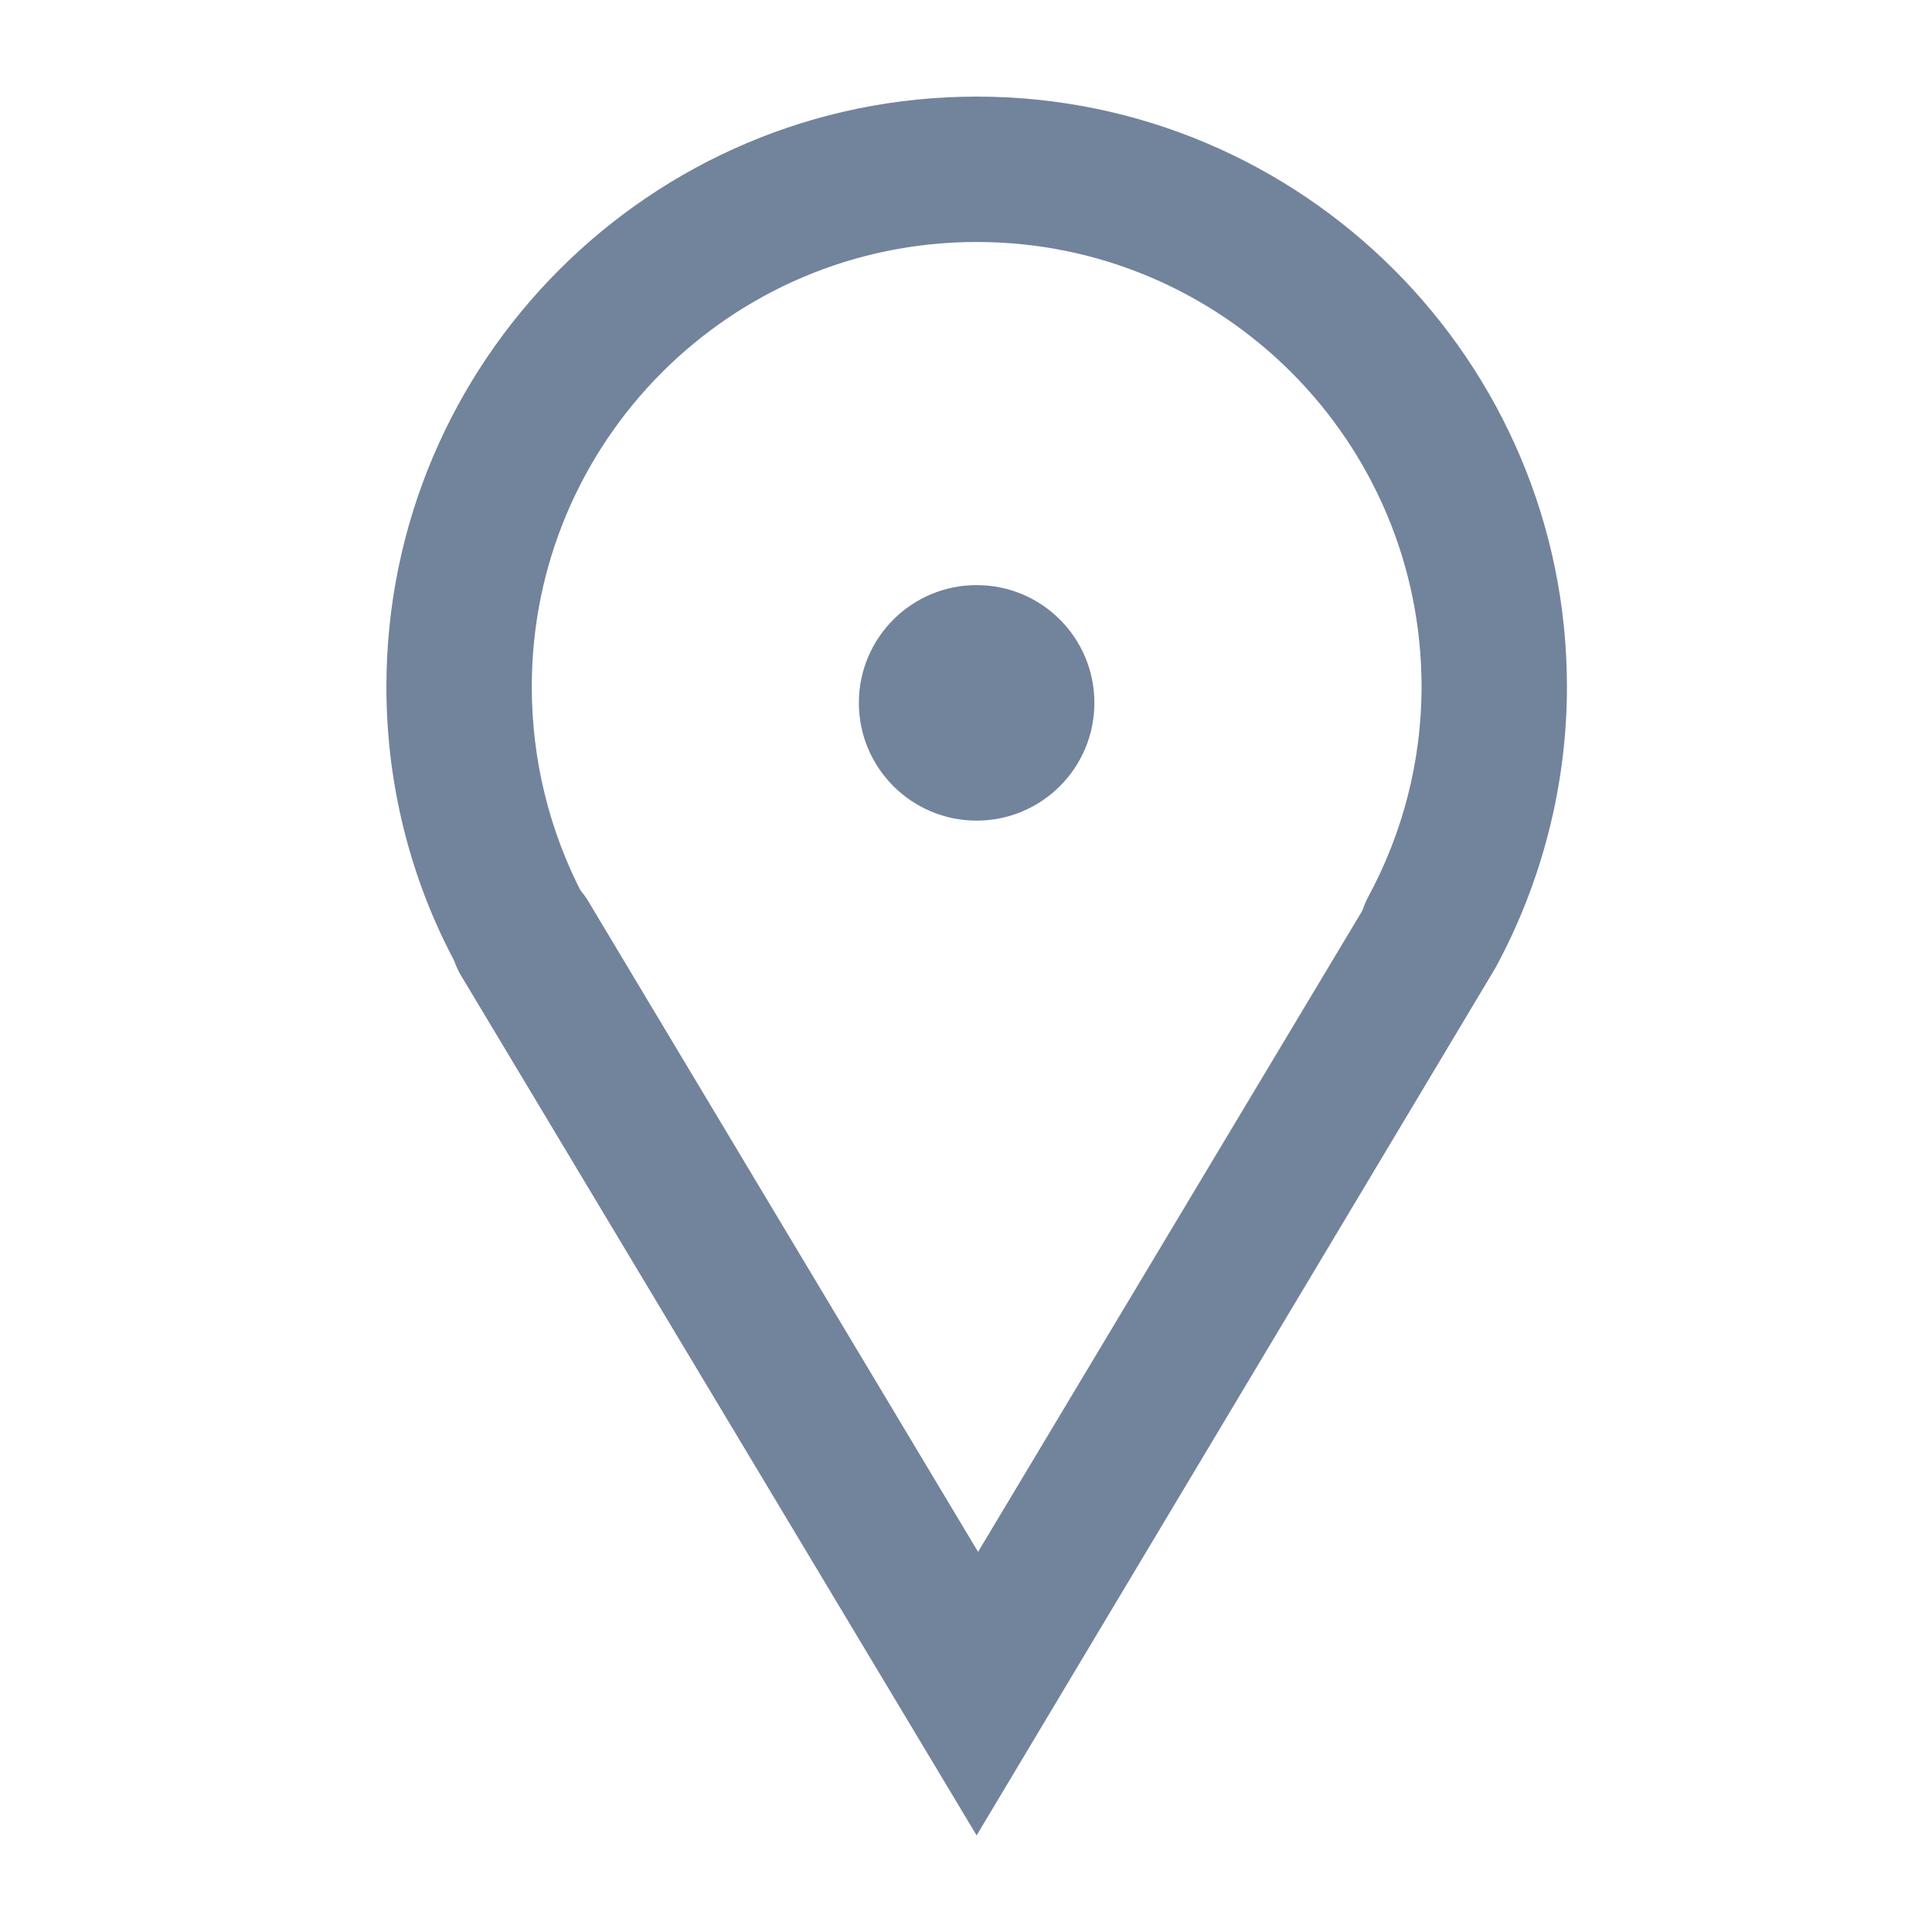
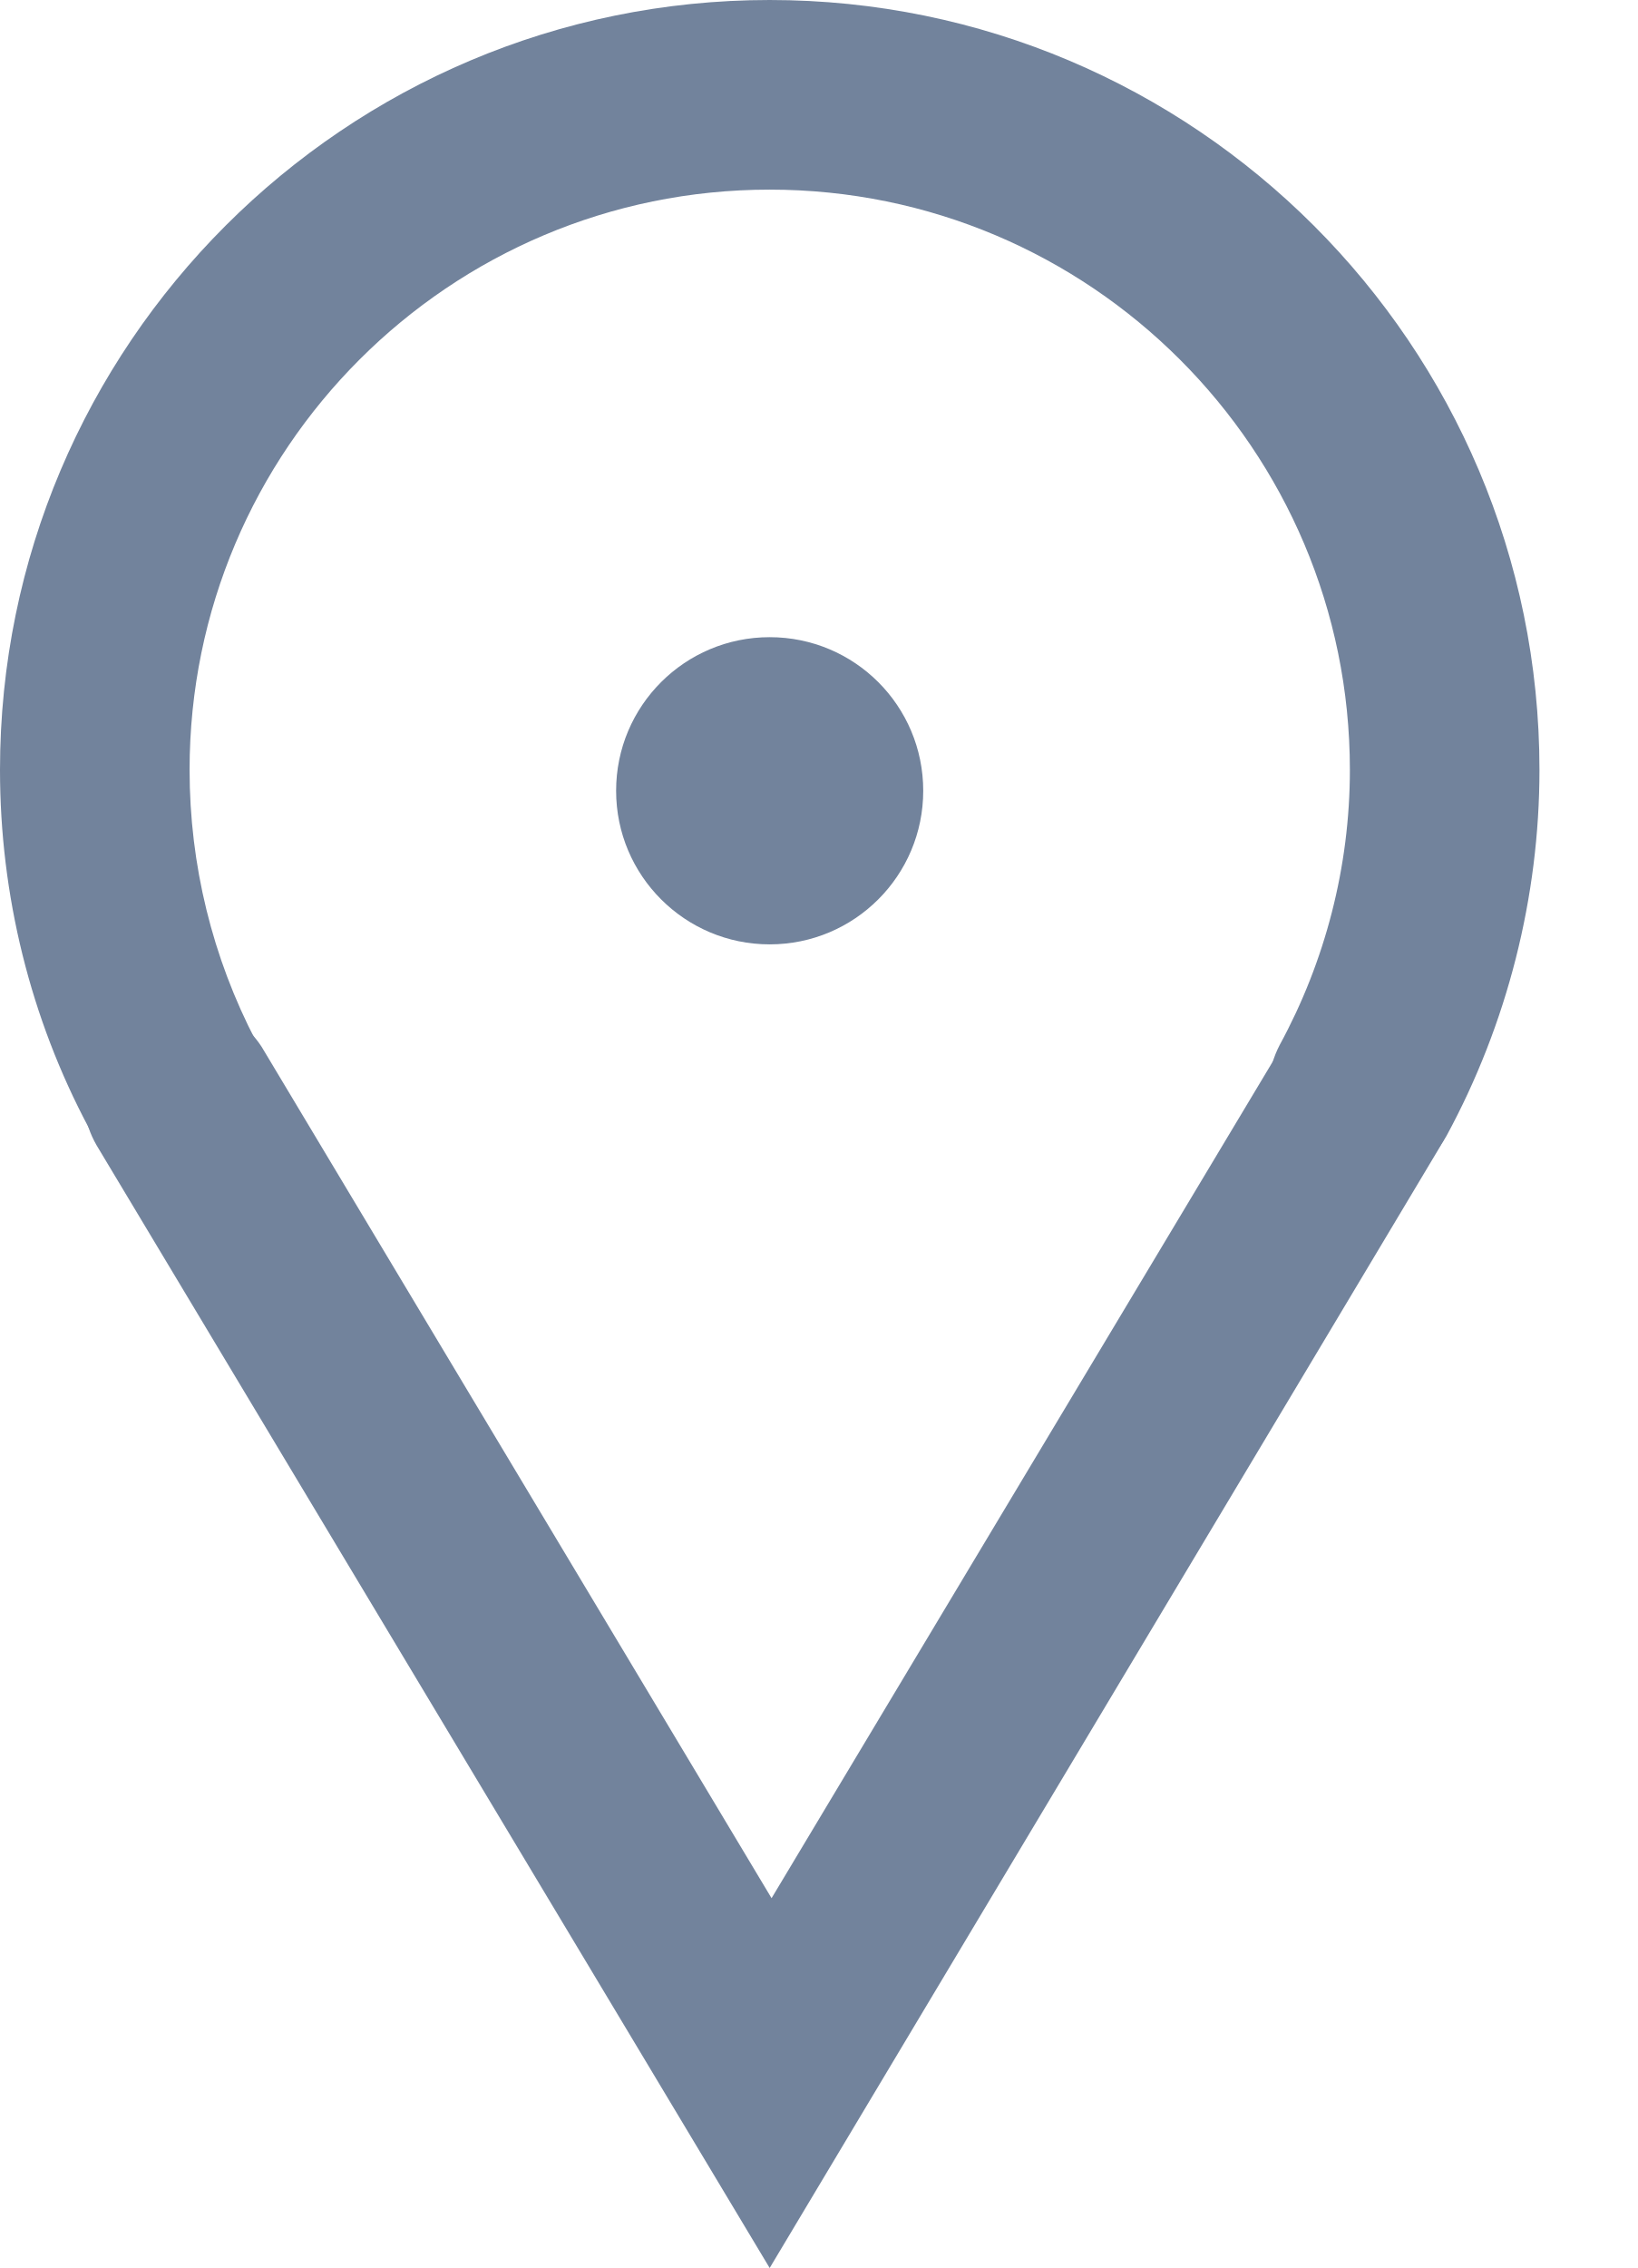
- <svg xmlns="http://www.w3.org/2000/svg" width="20" height="20" viewBox="0 0 20 20" fill="none">
-   <path d="M10.11 8.495C10.784 8.495 11.329 7.949 11.329 7.276C11.329 6.602 10.784 6.057 10.11 6.057C9.437 6.057 8.891 6.602 8.891 7.276C8.891 7.949 9.437 8.495 10.11 8.495Z" fill="#72839C" />
-   <path d="M14.821 10.406C14.701 10.406 14.58 10.376 14.46 10.316C14.099 10.12 13.963 9.669 14.159 9.293C14.52 8.63 14.716 7.878 14.716 7.11C14.716 4.567 12.654 2.505 10.11 2.505C7.567 2.505 5.505 4.567 5.505 7.11C5.505 7.863 5.686 8.6 6.032 9.263C6.227 9.624 6.092 10.09 5.716 10.286C5.355 10.467 4.903 10.316 4.707 9.955C4.241 9.082 4 8.104 4 7.11C4 3.739 6.739 1 10.11 1C13.482 1 16.221 3.739 16.221 7.11C16.221 8.119 15.965 9.127 15.483 10.015C15.348 10.256 15.092 10.406 14.821 10.406Z" fill="#72839C" />
-   <path d="M10.11 19L4.768 10.091C4.557 9.729 4.677 9.263 5.038 9.052C5.4 8.841 5.851 8.962 6.077 9.308L10.125 16.065L14.174 9.308C14.385 8.947 14.851 8.841 15.212 9.052C15.543 9.263 15.649 9.729 15.438 10.091L10.11 19Z" fill="#72839C" />
+ <svg xmlns="http://www.w3.org/2000/svg" width="13" height="18" viewBox="0 0 13 18" fill="none">
+   <path d="M6.11 7.495C6.784 7.495 7.329 6.949 7.329 6.276C7.329 5.602 6.784 5.057 6.11 5.057C5.437 5.057 4.891 5.602 4.891 6.276C4.891 6.949 5.437 7.495 6.11 7.495Z" fill="#72839C" />
+   <path d="M10.821 9.406C10.701 9.406 10.58 9.376 10.46 9.316C10.099 9.12 9.963 8.669 10.159 8.293C10.52 7.63 10.716 6.878 10.716 6.11C10.716 3.567 8.654 1.505 6.11 1.505C3.567 1.505 1.505 3.567 1.505 6.11C1.505 6.863 1.686 7.6 2.032 8.263C2.227 8.624 2.092 9.09 1.716 9.286C1.355 9.467 0.903 9.316 0.707 8.955C0.241 8.082 0 7.104 0 6.11C0 2.739 2.739 0 6.11 0C9.482 0 12.221 2.739 12.221 6.11C12.221 7.119 11.965 8.127 11.483 9.015C11.348 9.256 11.092 9.406 10.821 9.406Z" fill="#72839C" />
+   <path d="M6.11 18L0.767 9.09C0.557 8.729 0.677 8.263 1.038 8.052C1.4 7.841 1.851 7.962 2.077 8.308L6.125 15.065L10.174 8.308C10.385 7.947 10.851 7.841 11.212 8.052C11.543 8.263 11.649 8.729 11.438 9.09L6.11 18Z" fill="#72839C" />
</svg>
